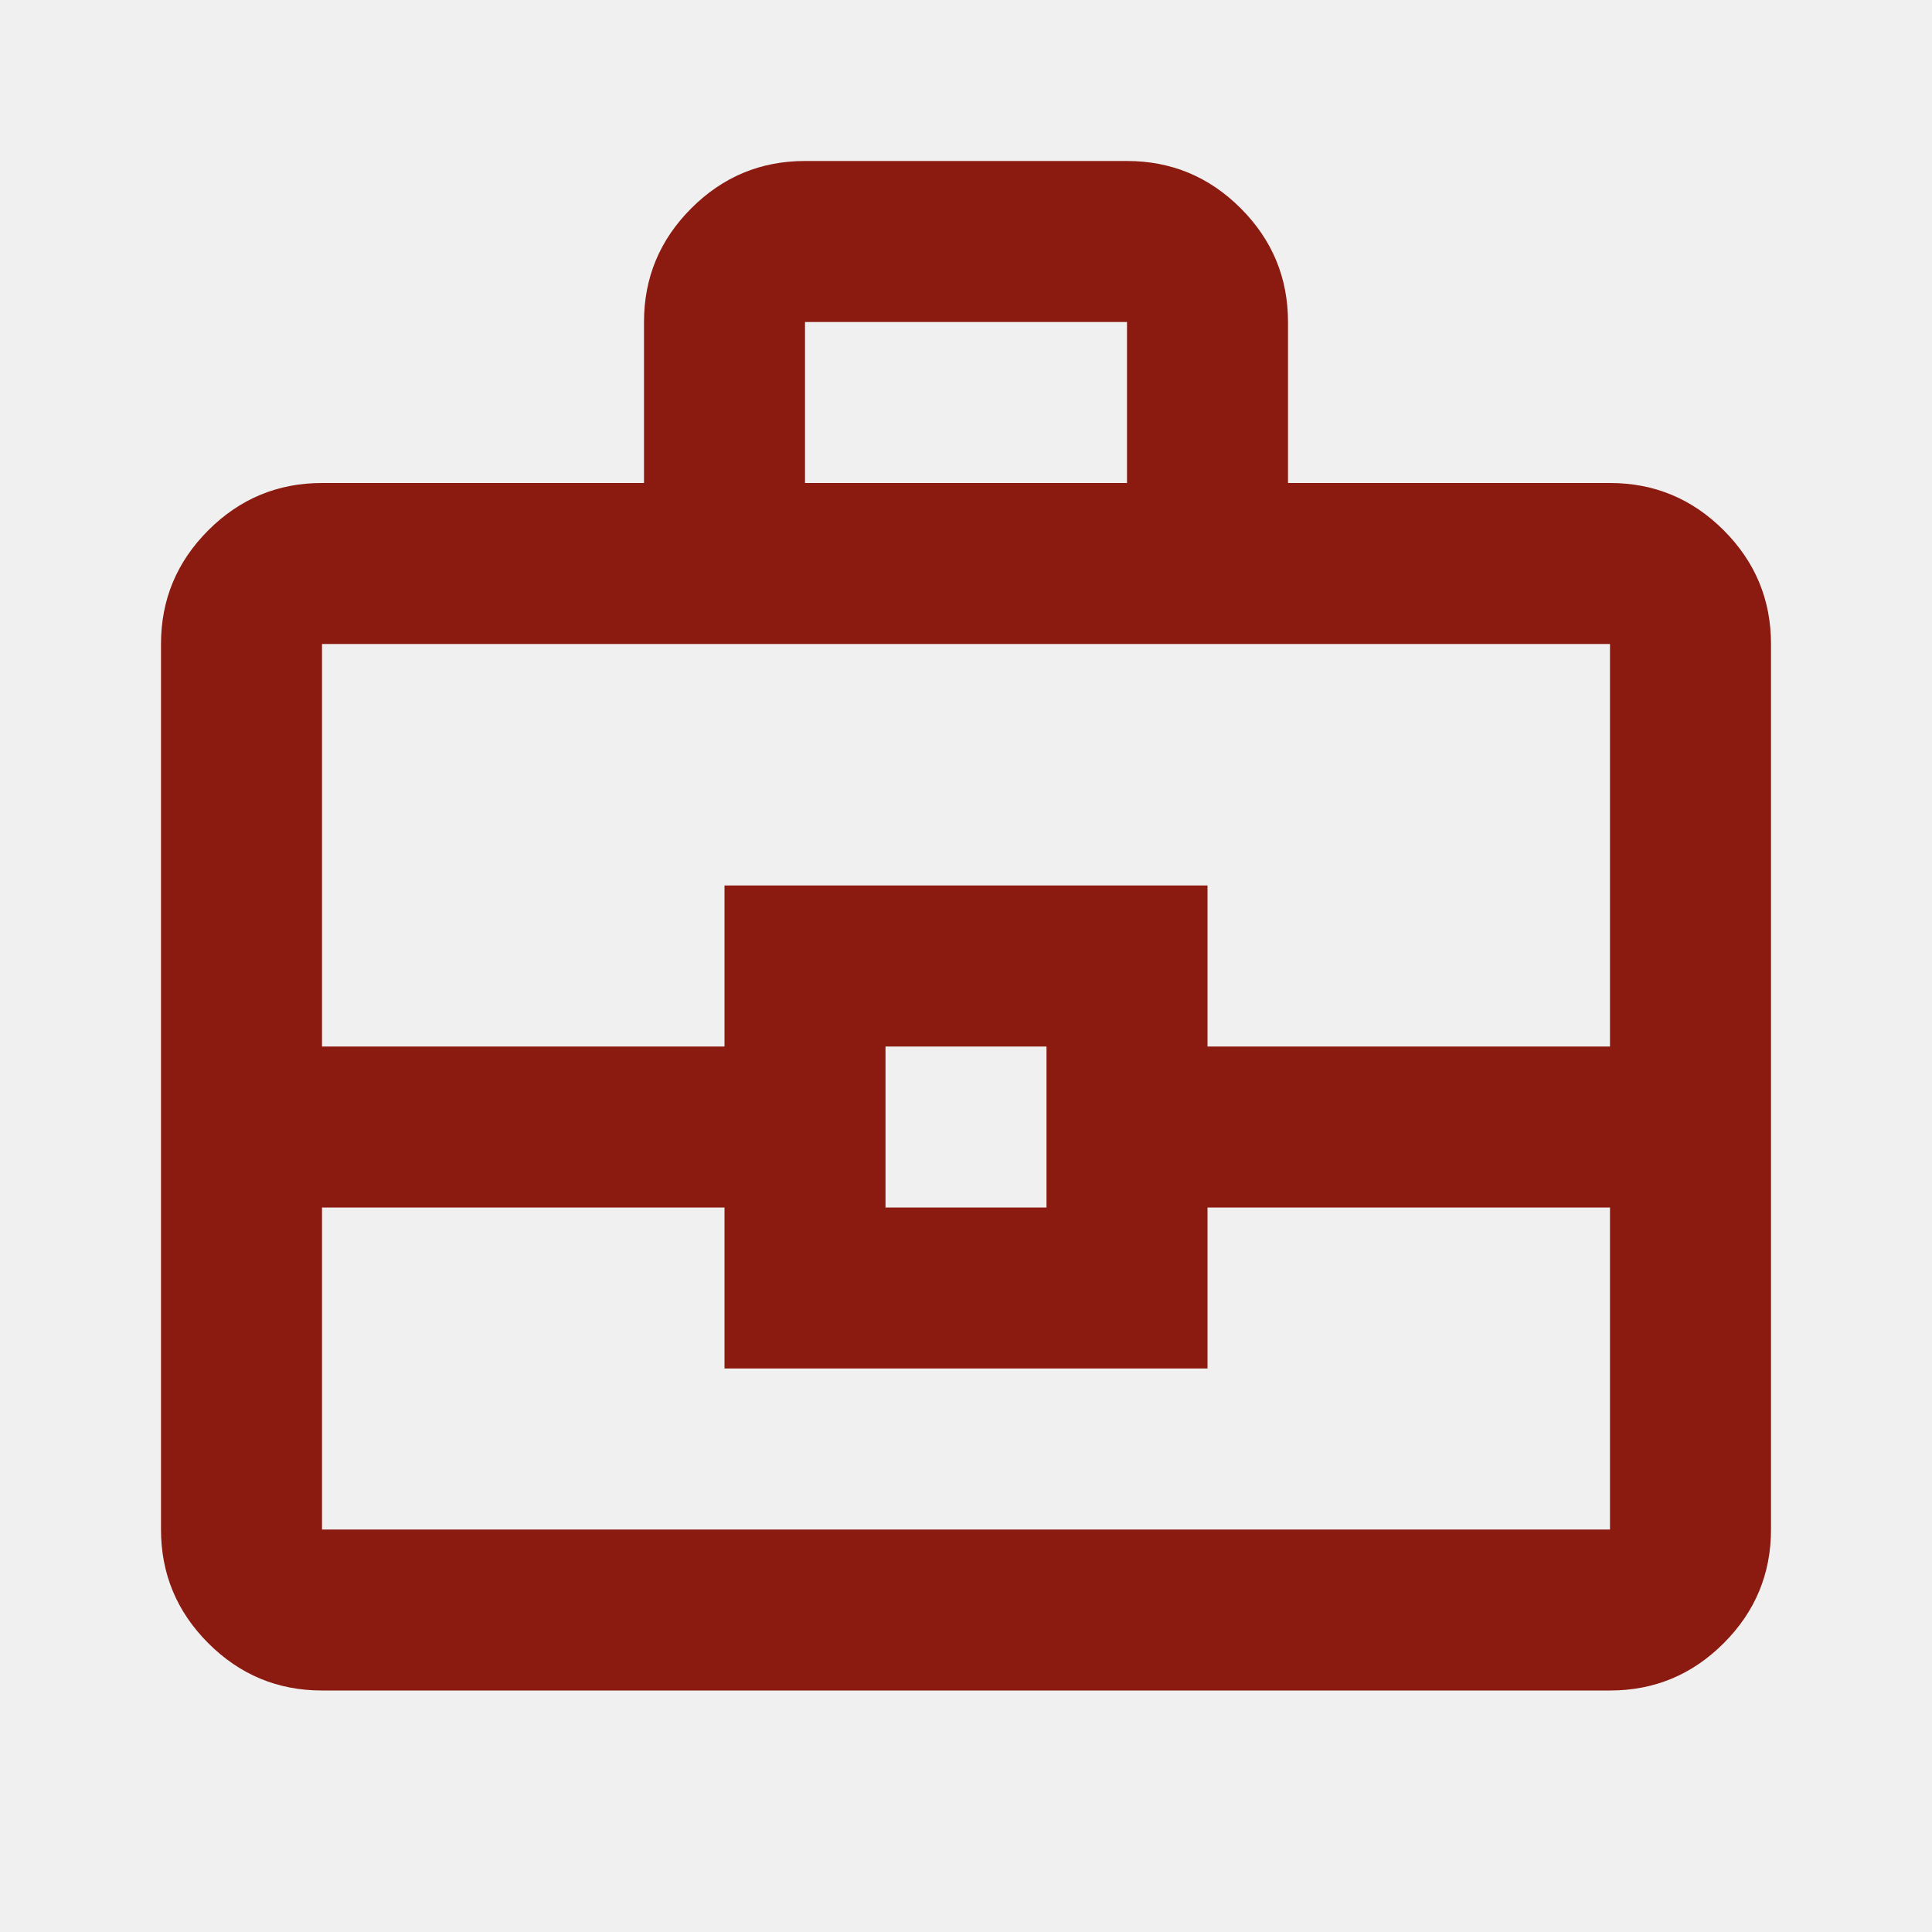
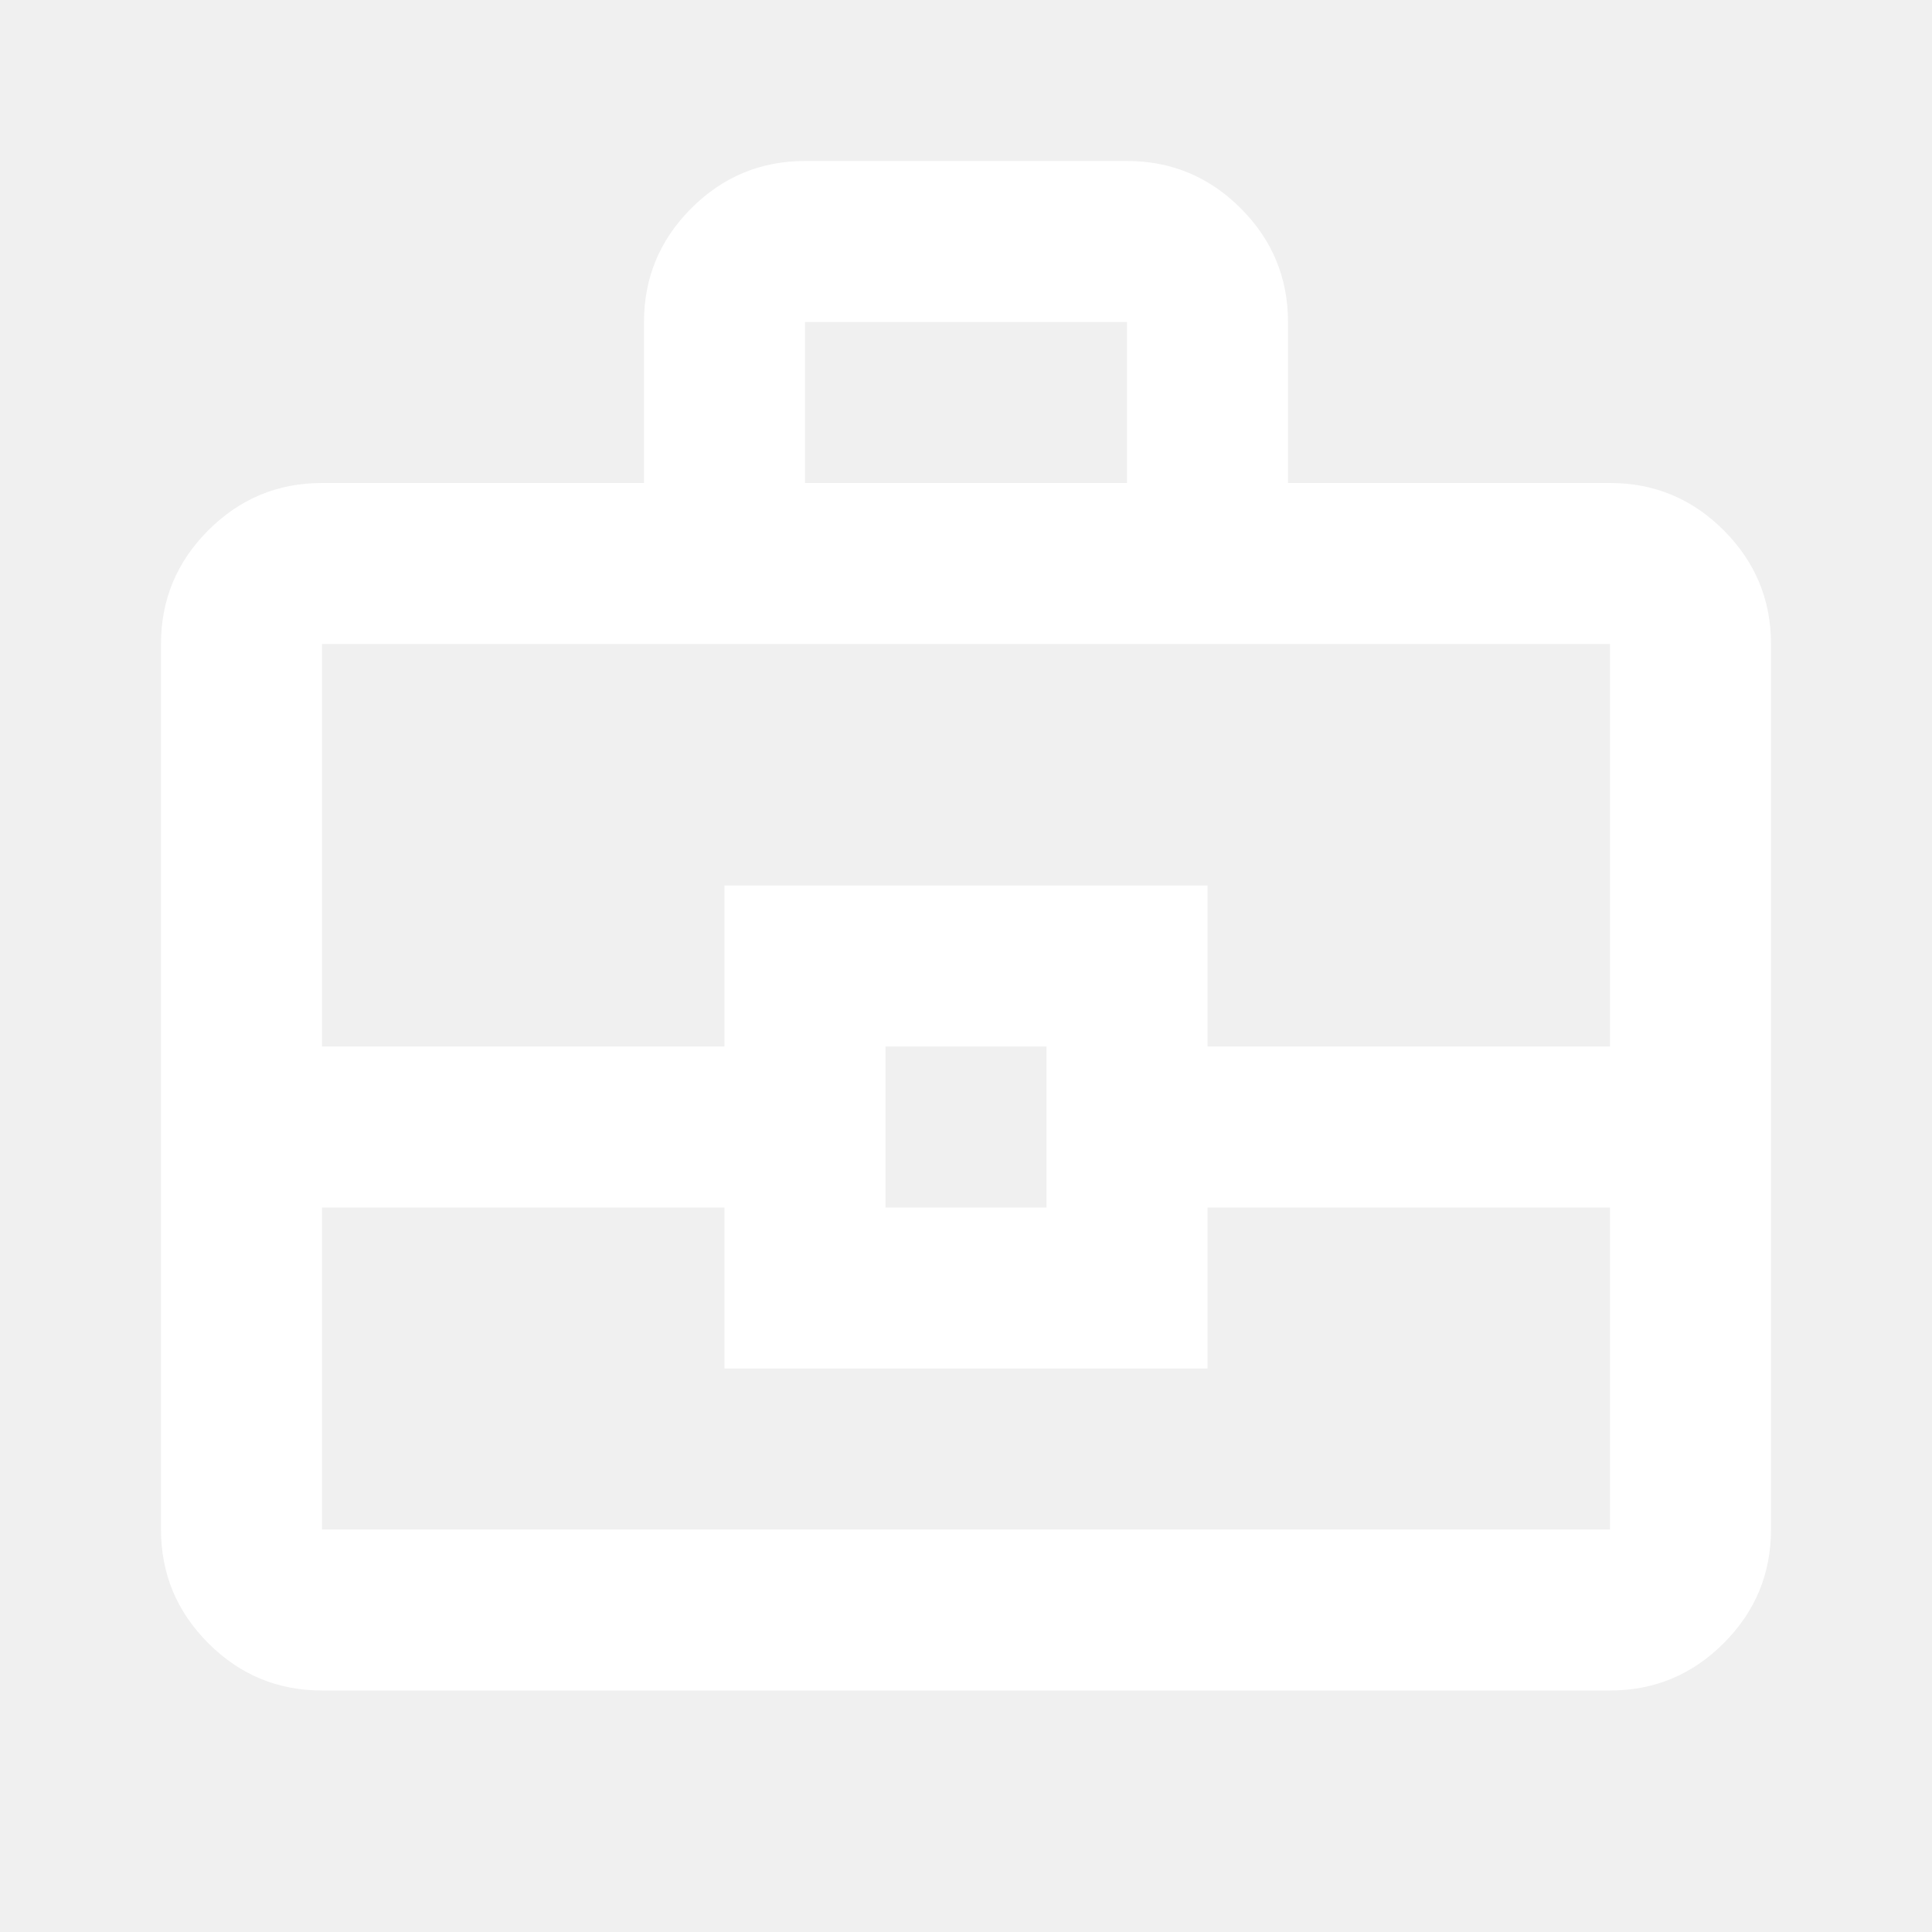
- <svg xmlns="http://www.w3.org/2000/svg" height="24px" viewBox="0 -960 960 960" width="24px" fill="#8B1A10">
+ <svg xmlns="http://www.w3.org/2000/svg" height="24px" viewBox="0 -960 960 960" width="24px" fill="#ffffff">
  <path d="M160-120q-33 0-56.5-23.5T80-200v-440q0-33 23.5-56.5T160-720h160v-80q0-33 23.5-56.5T400-880h160q33 0 56.5 23.5T640-800v80h160q33 0 56.5 23.5T880-640v440q0 33-23.5 56.5T800-120H160Zm240-600h160v-80H400v80Zm400 360H600v80H360v-80H160v160h640v-160Zm-360 0h80v-80h-80v80Zm-280-80h200v-80h240v80h200v-200H160v200Zm320 40Z" />
</svg>
